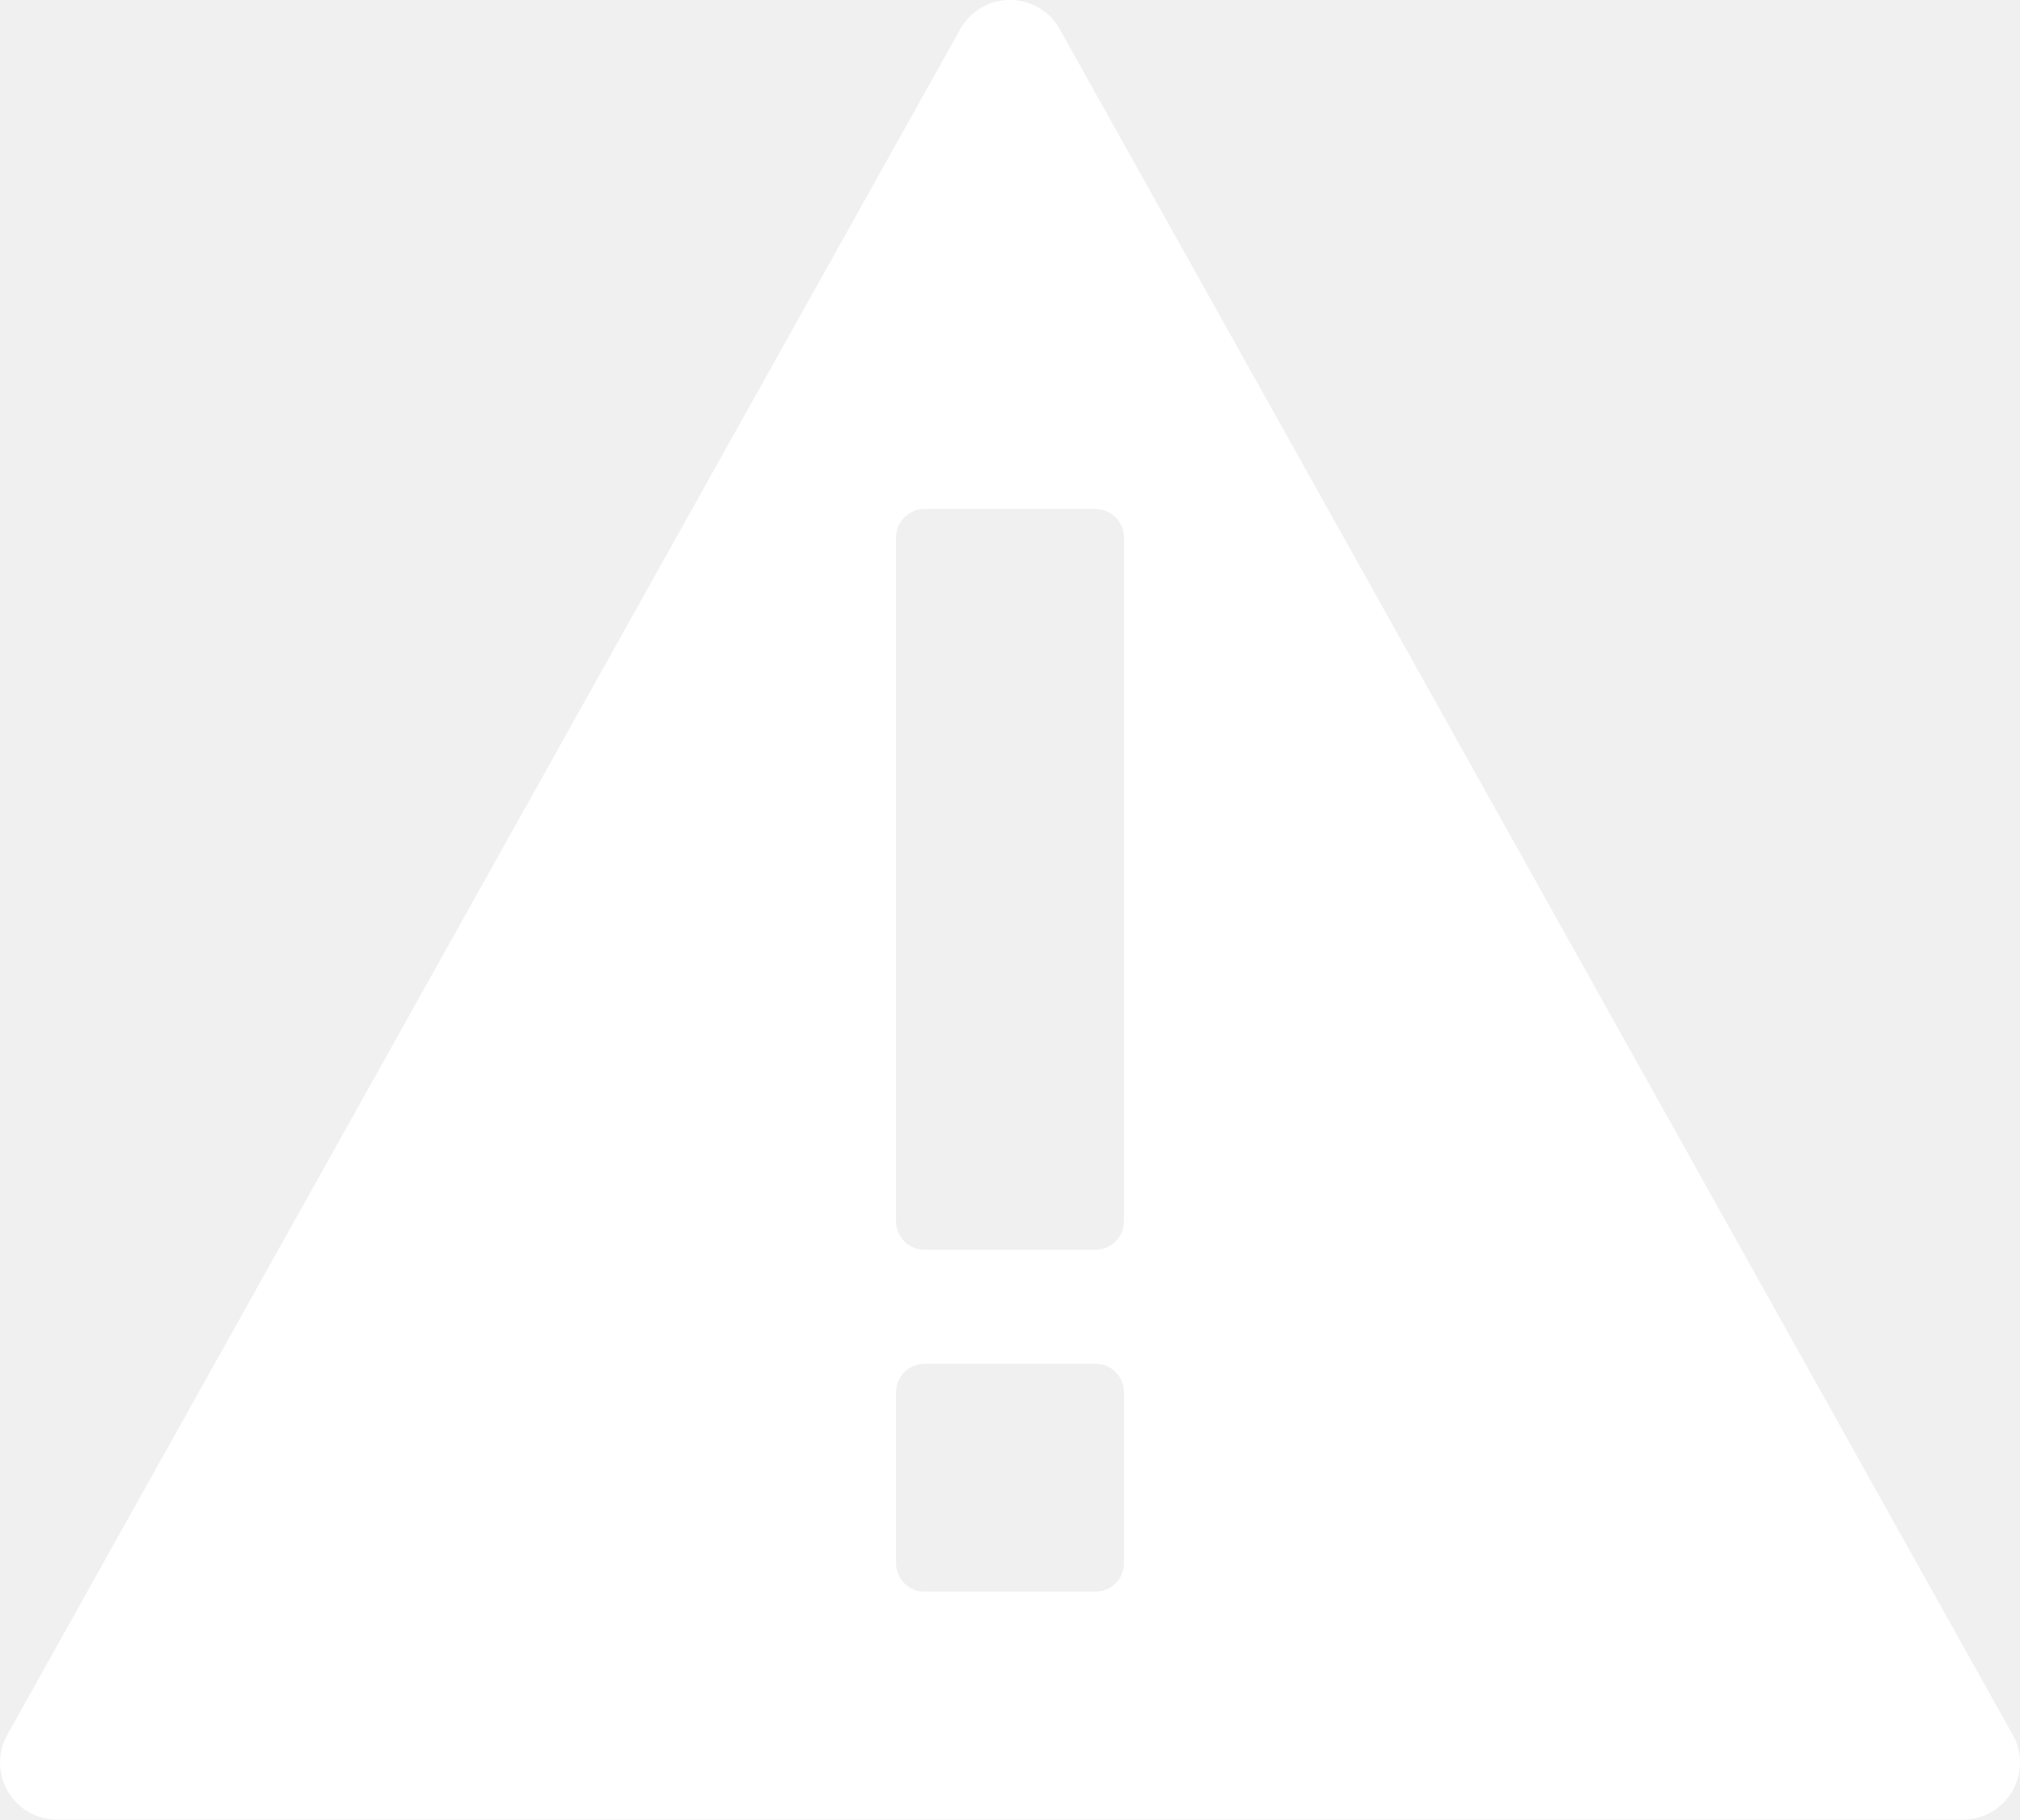
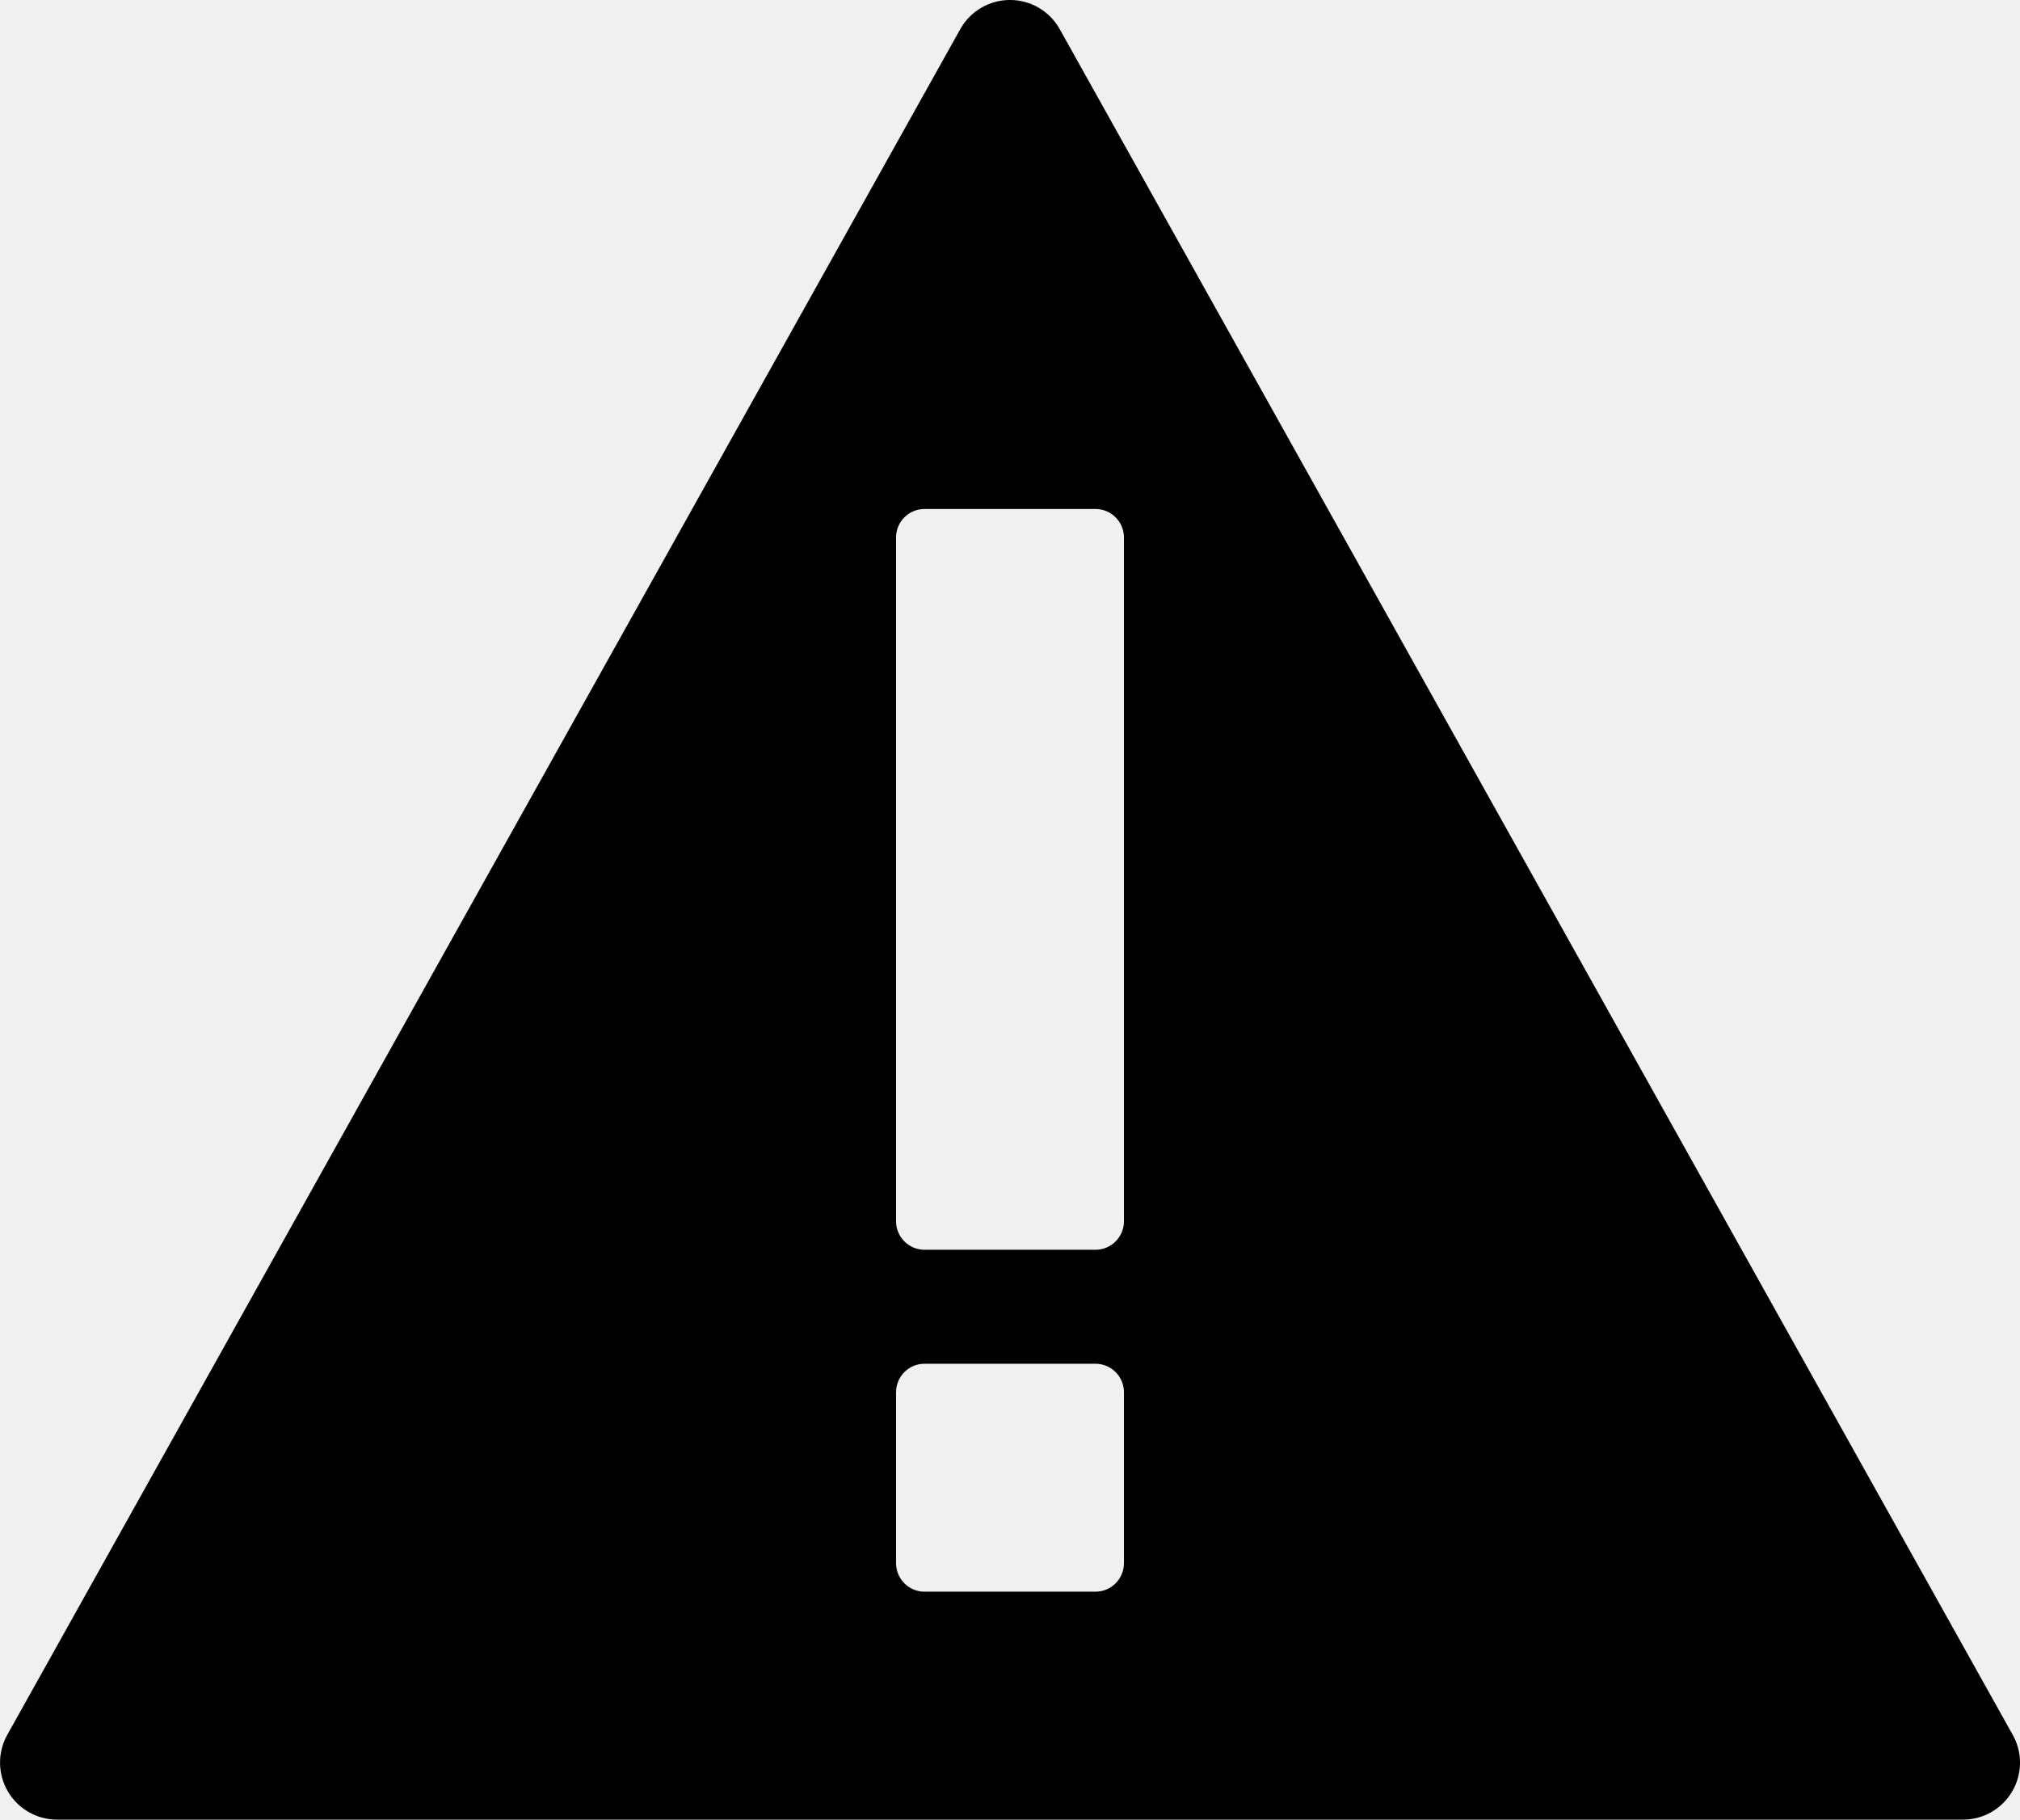
<svg xmlns="http://www.w3.org/2000/svg" width="17.728" height="15.966" viewBox="0 0 17.728 15.966">
-   <path id="Shape" d="M8.564,1.289.2,16.256A.5.5,0,0,0,.636,17H17.364a.5.5,0,0,0,.5-.5.494.494,0,0,0-.064-.244L9.436,1.289a.5.5,0,0,0-.872,0ZM10,14.75a.25.25,0,0,1-.25.25H8.25A.25.25,0,0,1,8,14.75v-1.5A.25.25,0,0,1,8.25,13h1.5a.25.25,0,0,1,.25.25Zm0-3a.25.25,0,0,1-.25.25H8.25A.25.25,0,0,1,8,11.75v-6a.25.25,0,0,1,.25-.25h1.5a.25.25,0,0,1,.25.25Z" transform="translate(-0.136 -1.034)" fill="#fff" />
+   <path id="Shape" d="M8.564,1.289.2,16.256A.5.5,0,0,0,.636,17H17.364a.5.5,0,0,0,.5-.5.494.494,0,0,0-.064-.244L9.436,1.289a.5.5,0,0,0-.872,0ZM10,14.75a.25.25,0,0,1-.25.25H8.25A.25.25,0,0,1,8,14.75v-1.5A.25.25,0,0,1,8.25,13h1.5a.25.25,0,0,1,.25.25Zm0-3a.25.25,0,0,1-.25.25H8.25A.25.25,0,0,1,8,11.75v-6a.25.25,0,0,1,.25-.25h1.5a.25.25,0,0,1,.25.25Z" transform="translate(-0.136 -1.034)" fill="currentColor" />
</svg>
